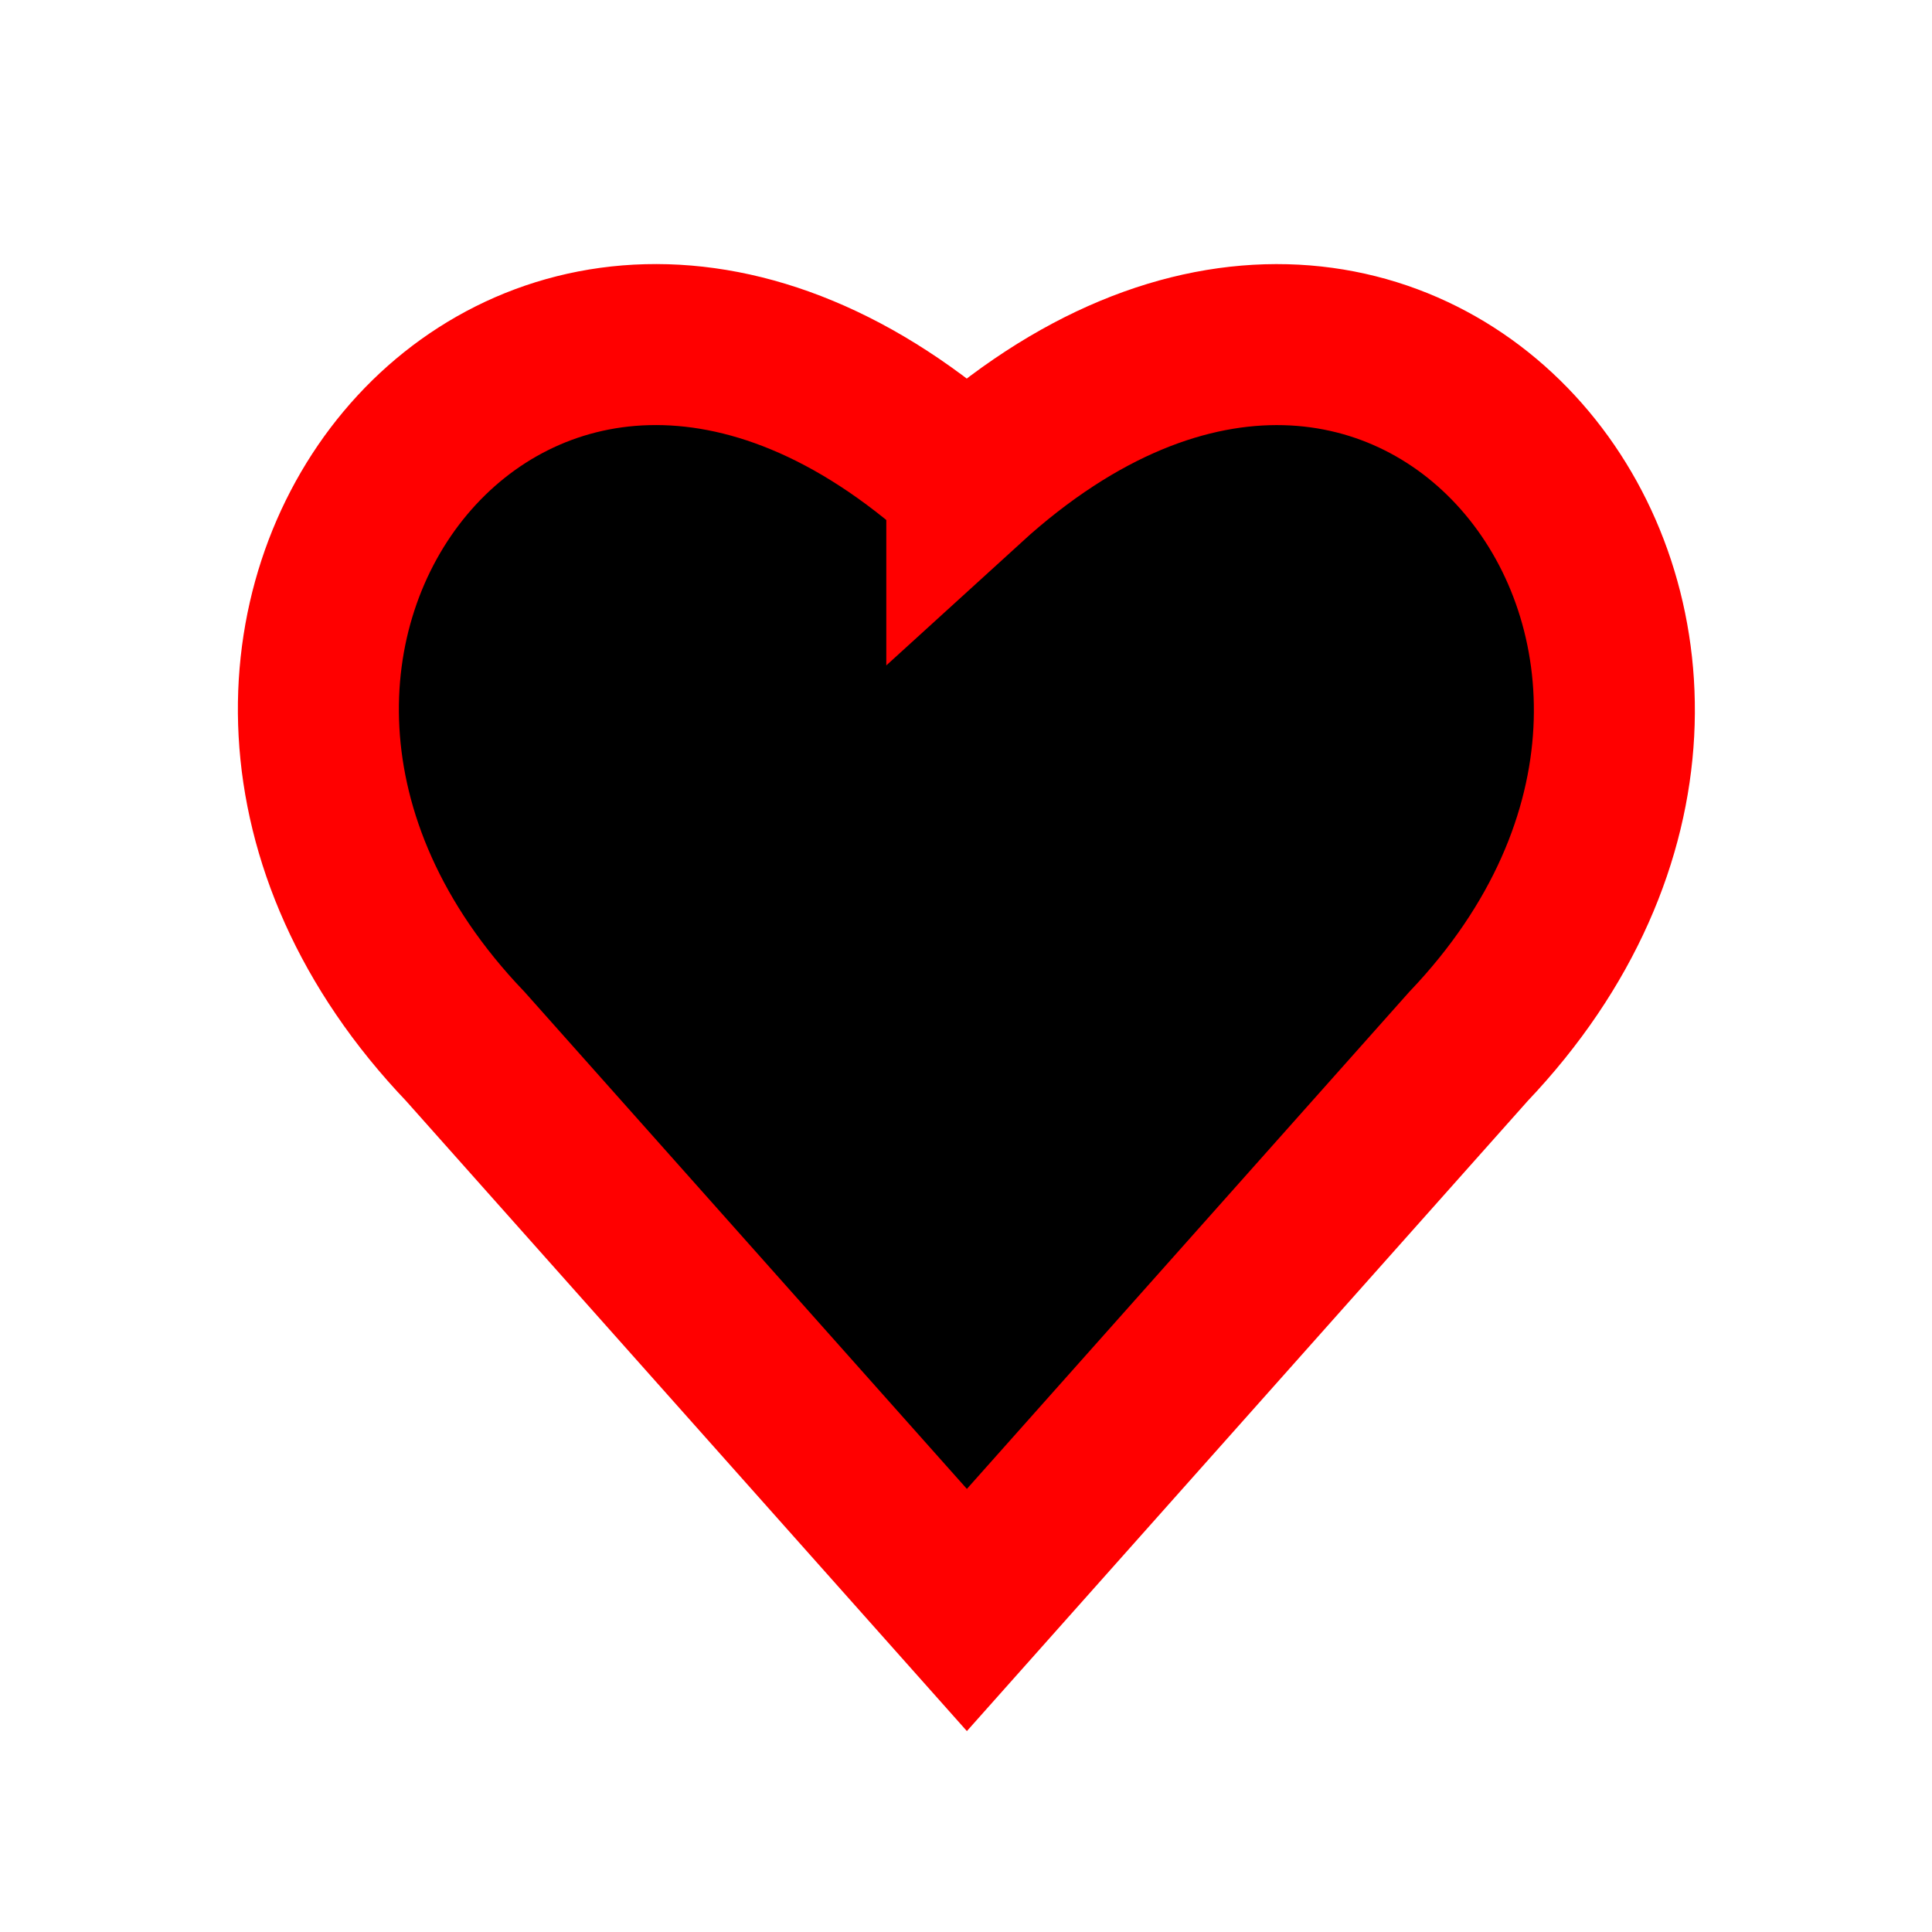
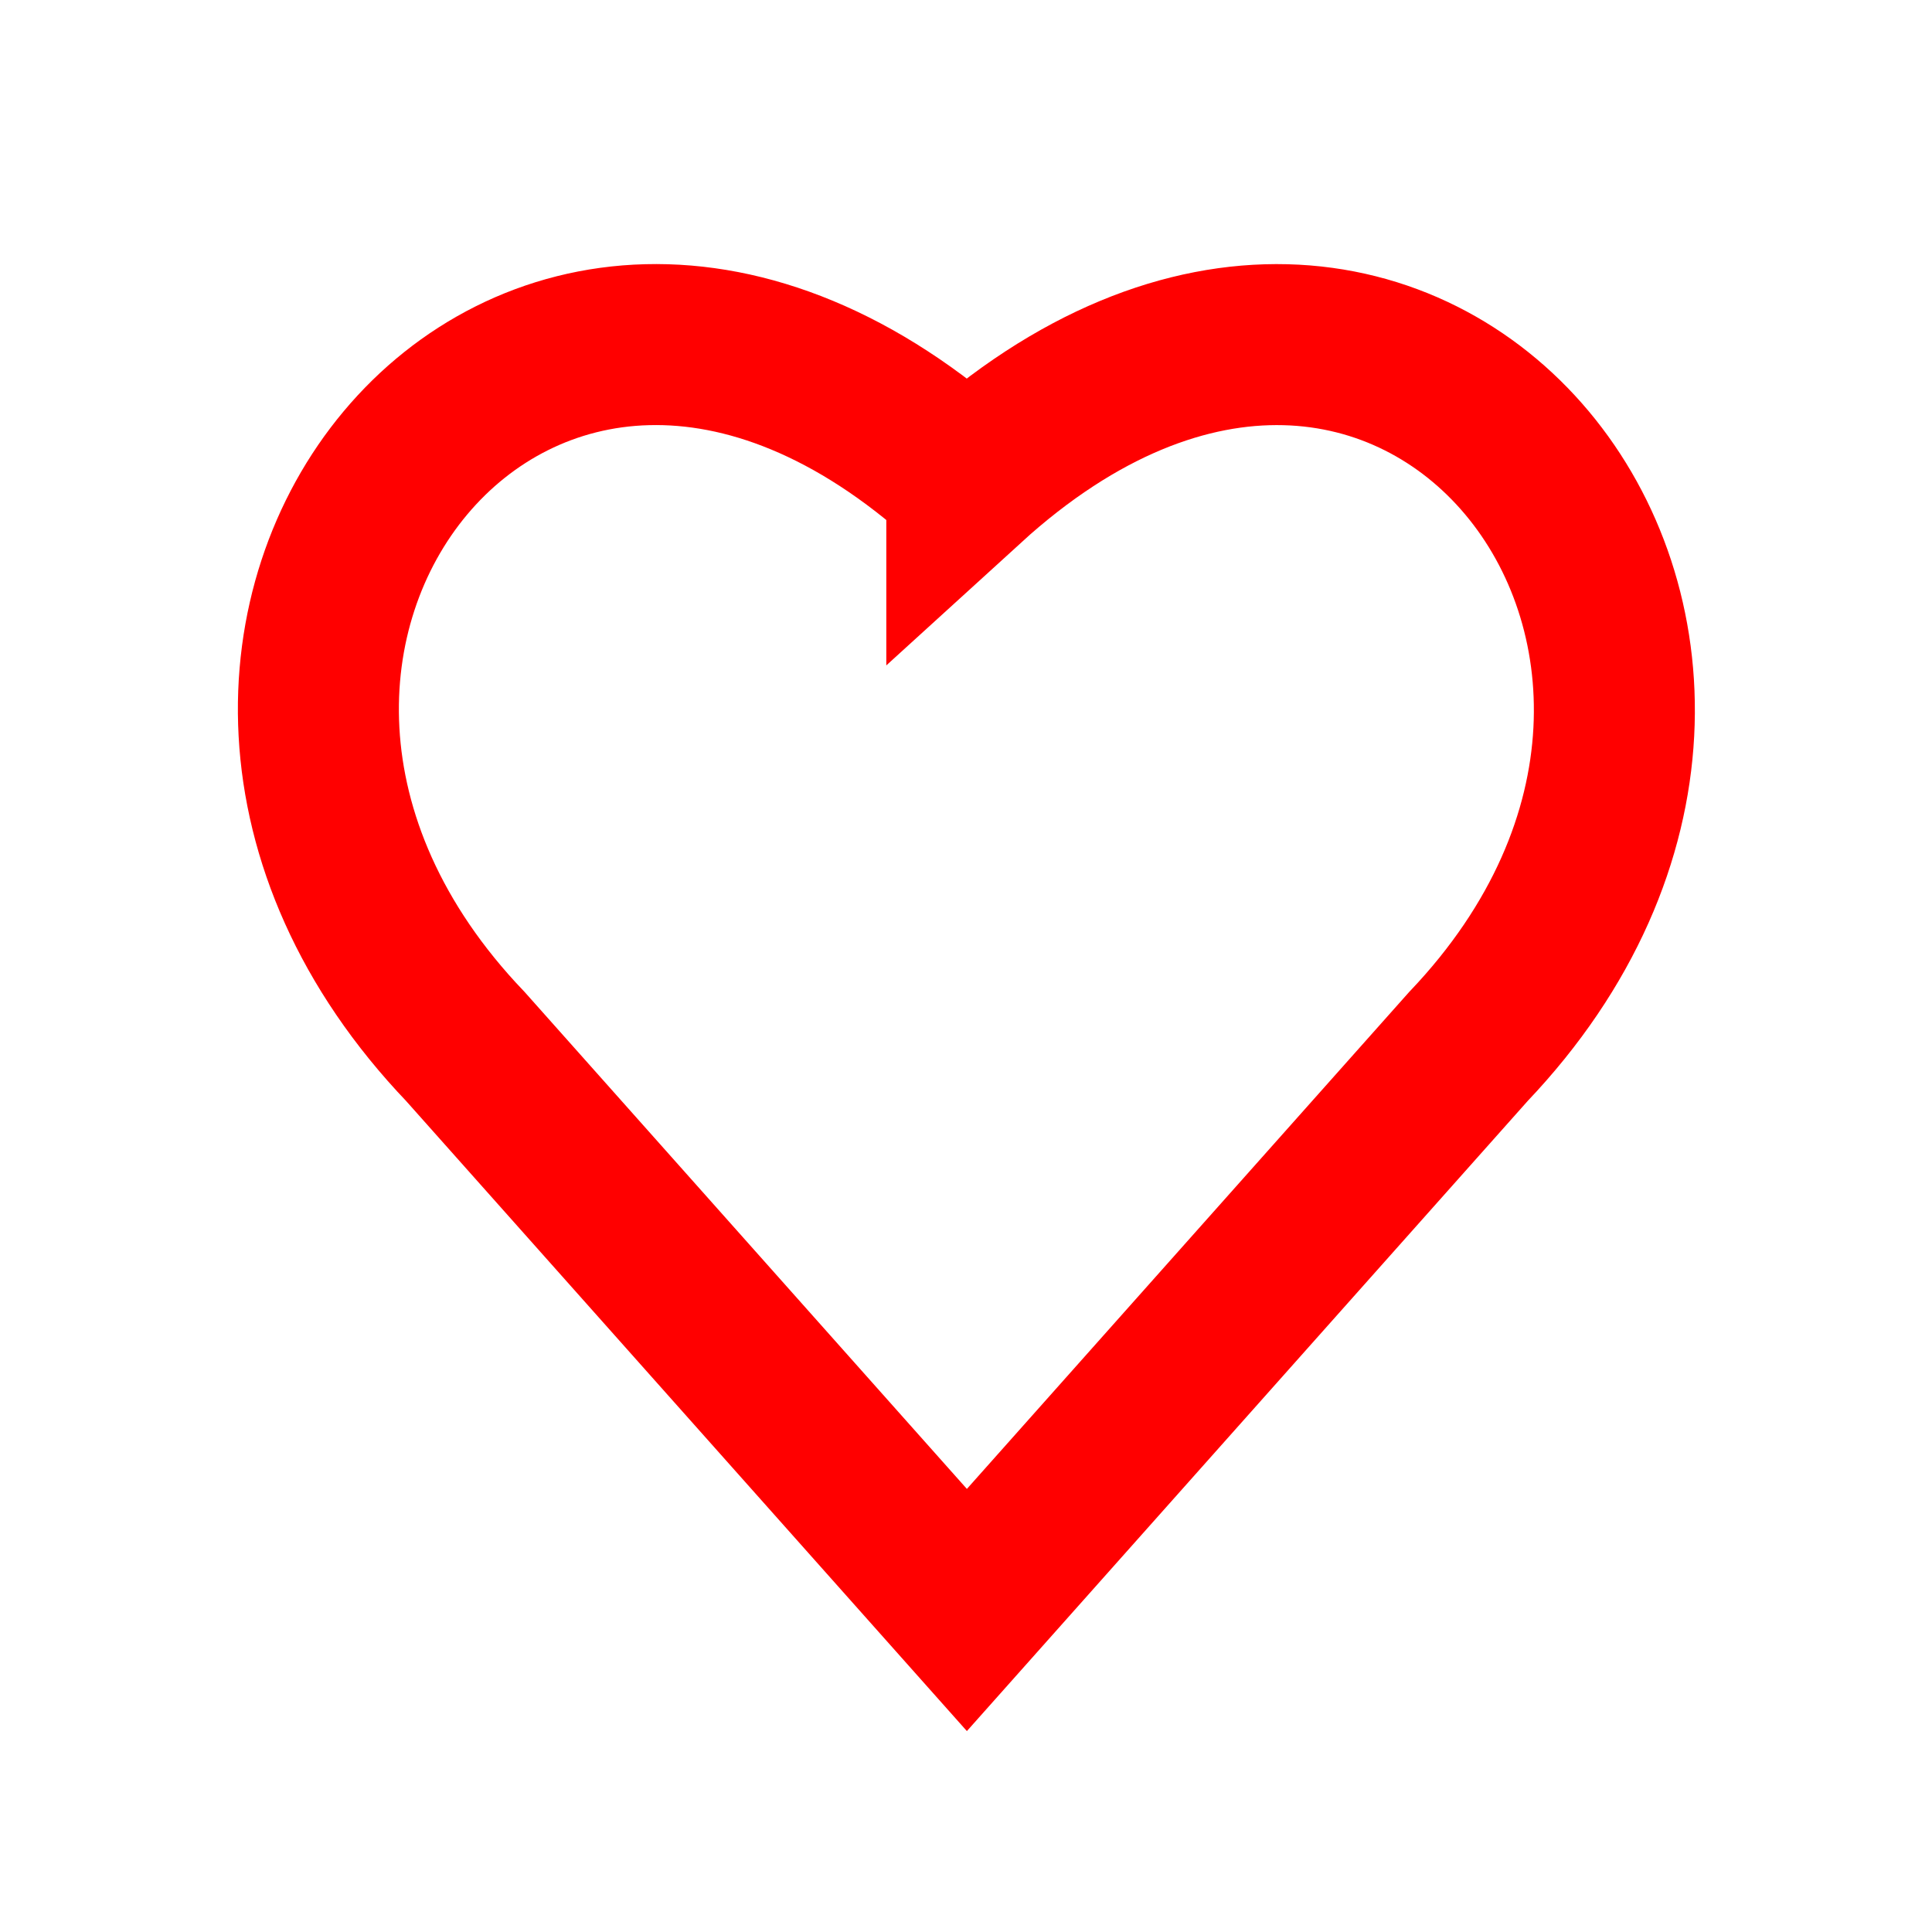
- <svg xmlns="http://www.w3.org/2000/svg" aria-hidden="true" width="20" height="20" viewBox="0 0 24 24">
+ <svg xmlns="http://www.w3.org/2000/svg" aria-hidden="true" width="20" height="20" fill="none" viewBox="0 0 24 24">
  <path stroke="red" stroke-width="2" d="M12.01 6.001C6.5 1 1 8 5.782 13.001L12.011 20l6.23-7C23 8 17.5 1 12.01 6.002Z" />
</svg>
